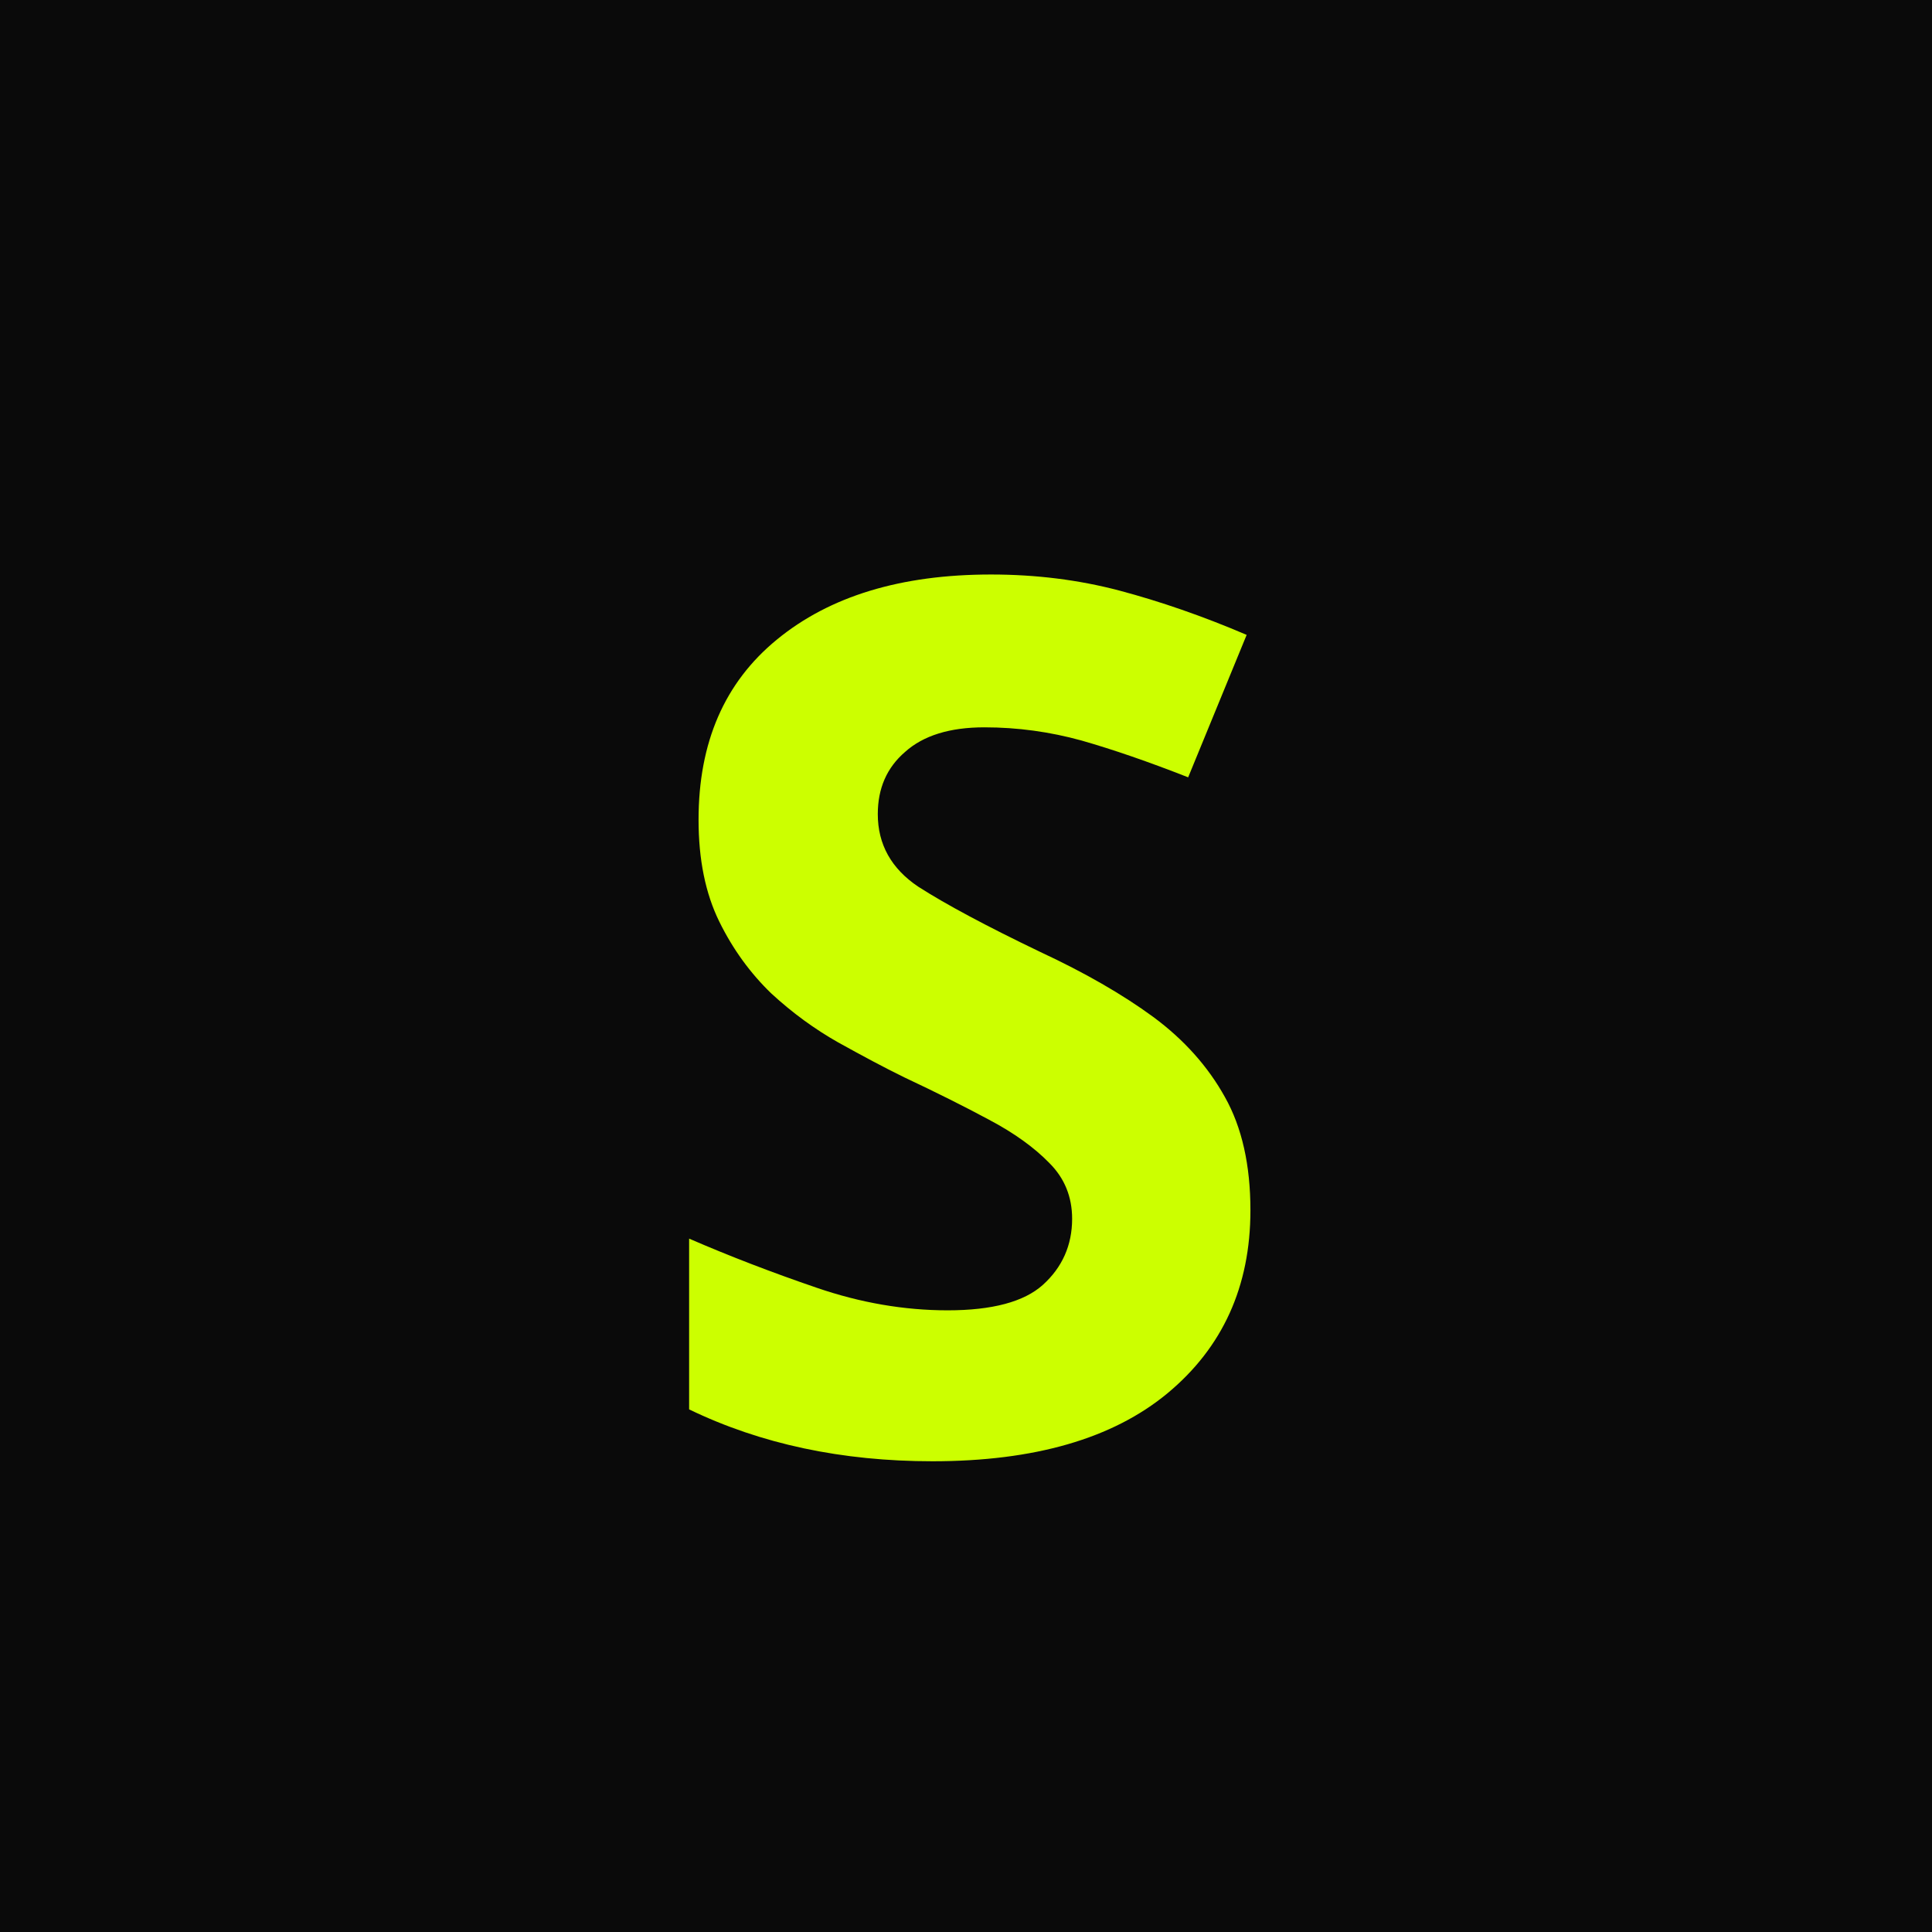
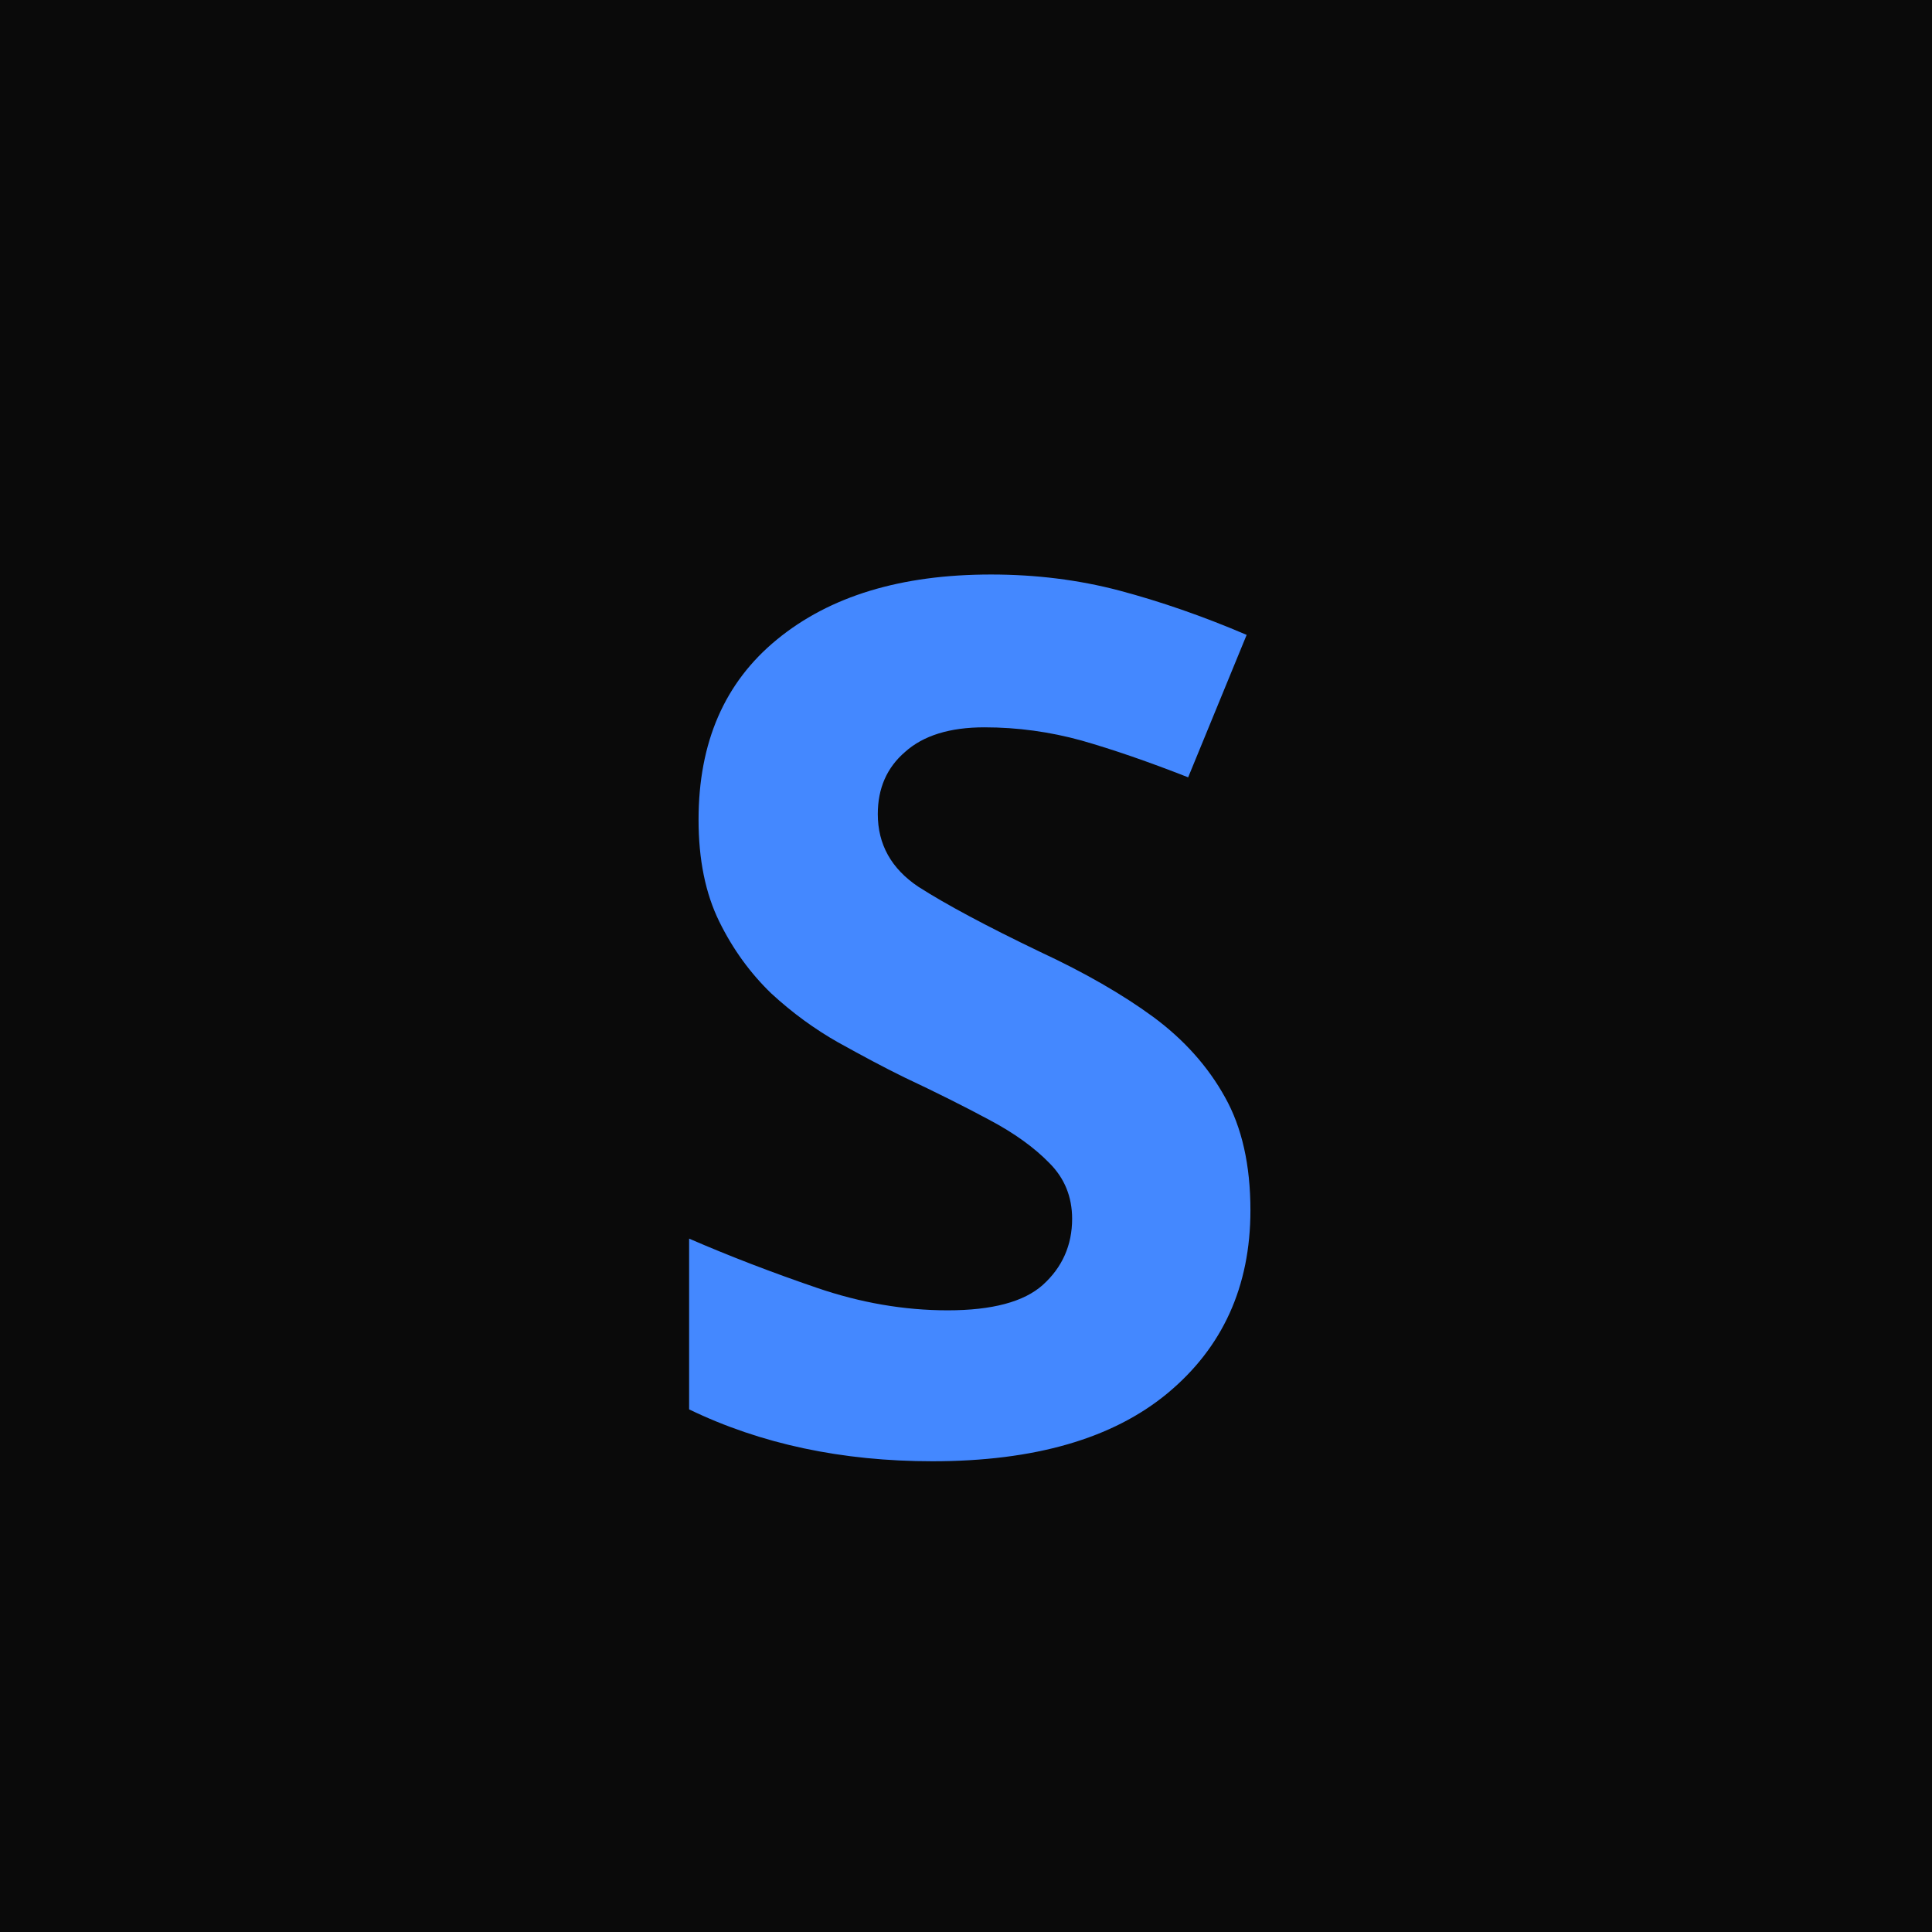
<svg xmlns="http://www.w3.org/2000/svg" viewBox="0 0 32 32">
  <rect width="32" height="32" rx="0" fill="#0a0a0a" />
-   <text x="16" y="24" font-family="system-ui" font-weight="900" font-size="20" fill="#ccff00" text-anchor="middle">S</text>
+   <text x="16" y="24" font-family="system-ui" font-weight="900" font-size="20" fill="#4488ff" text-anchor="middle">S</text>
</svg>
